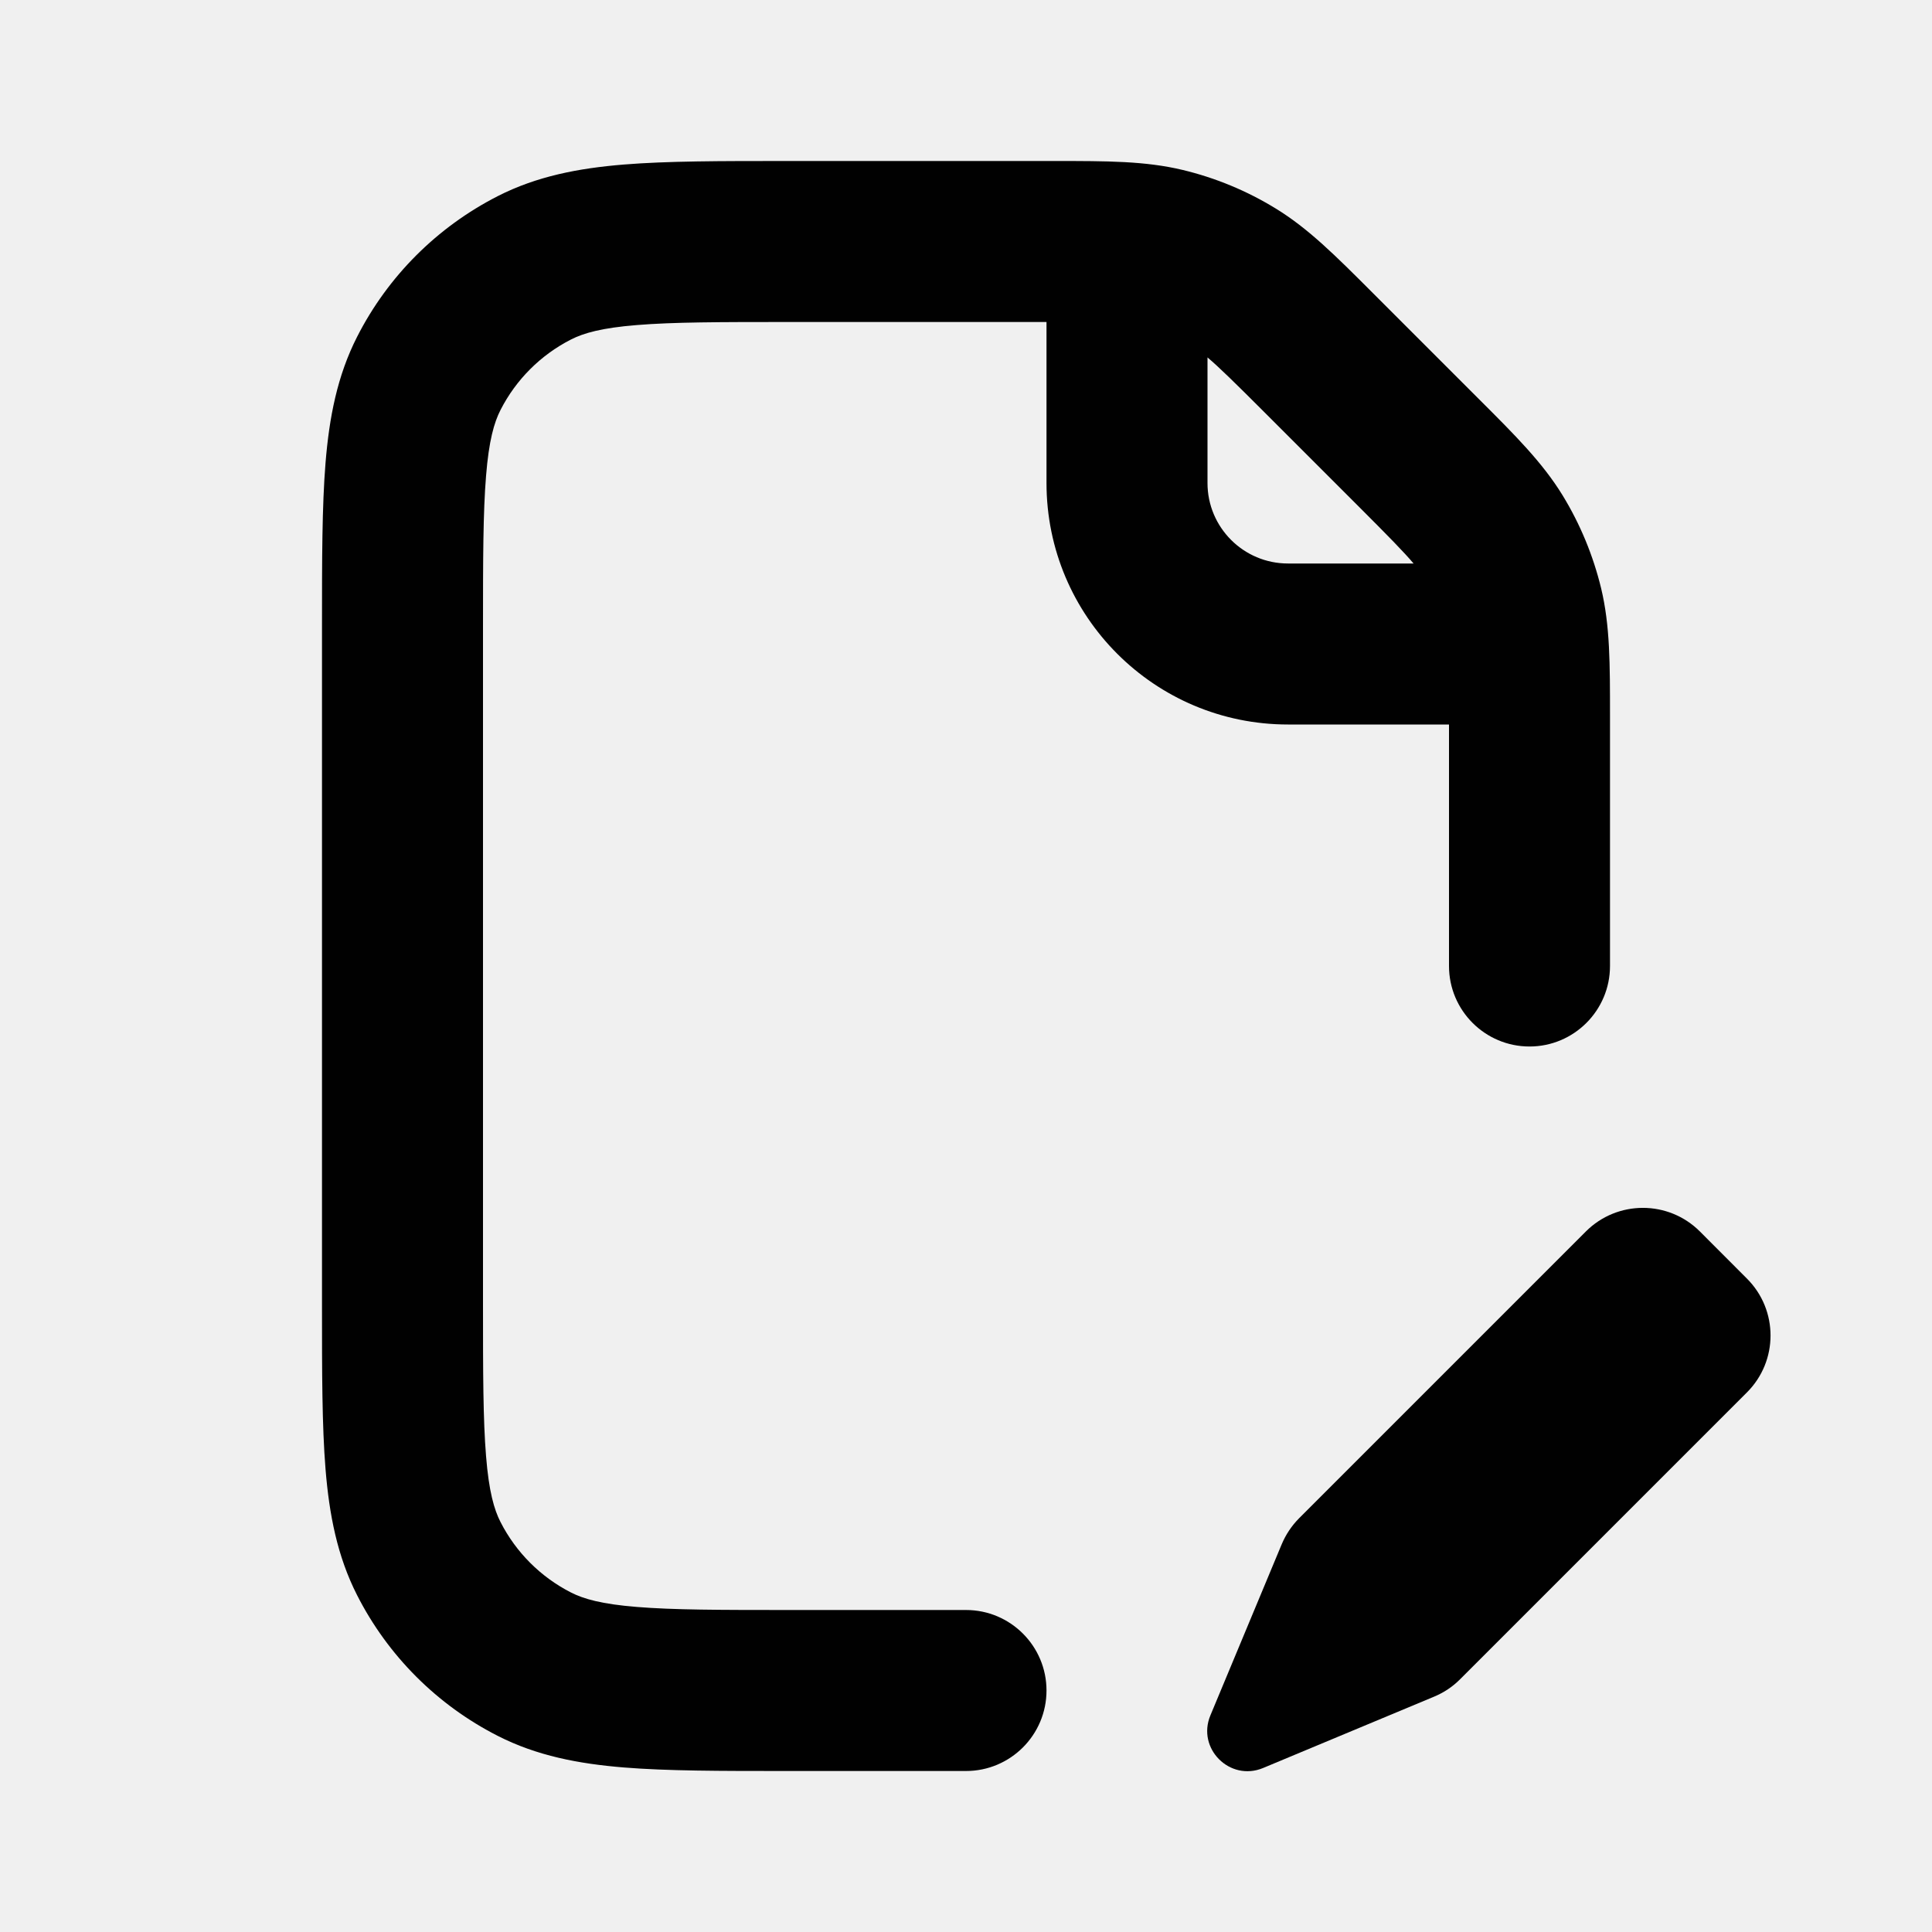
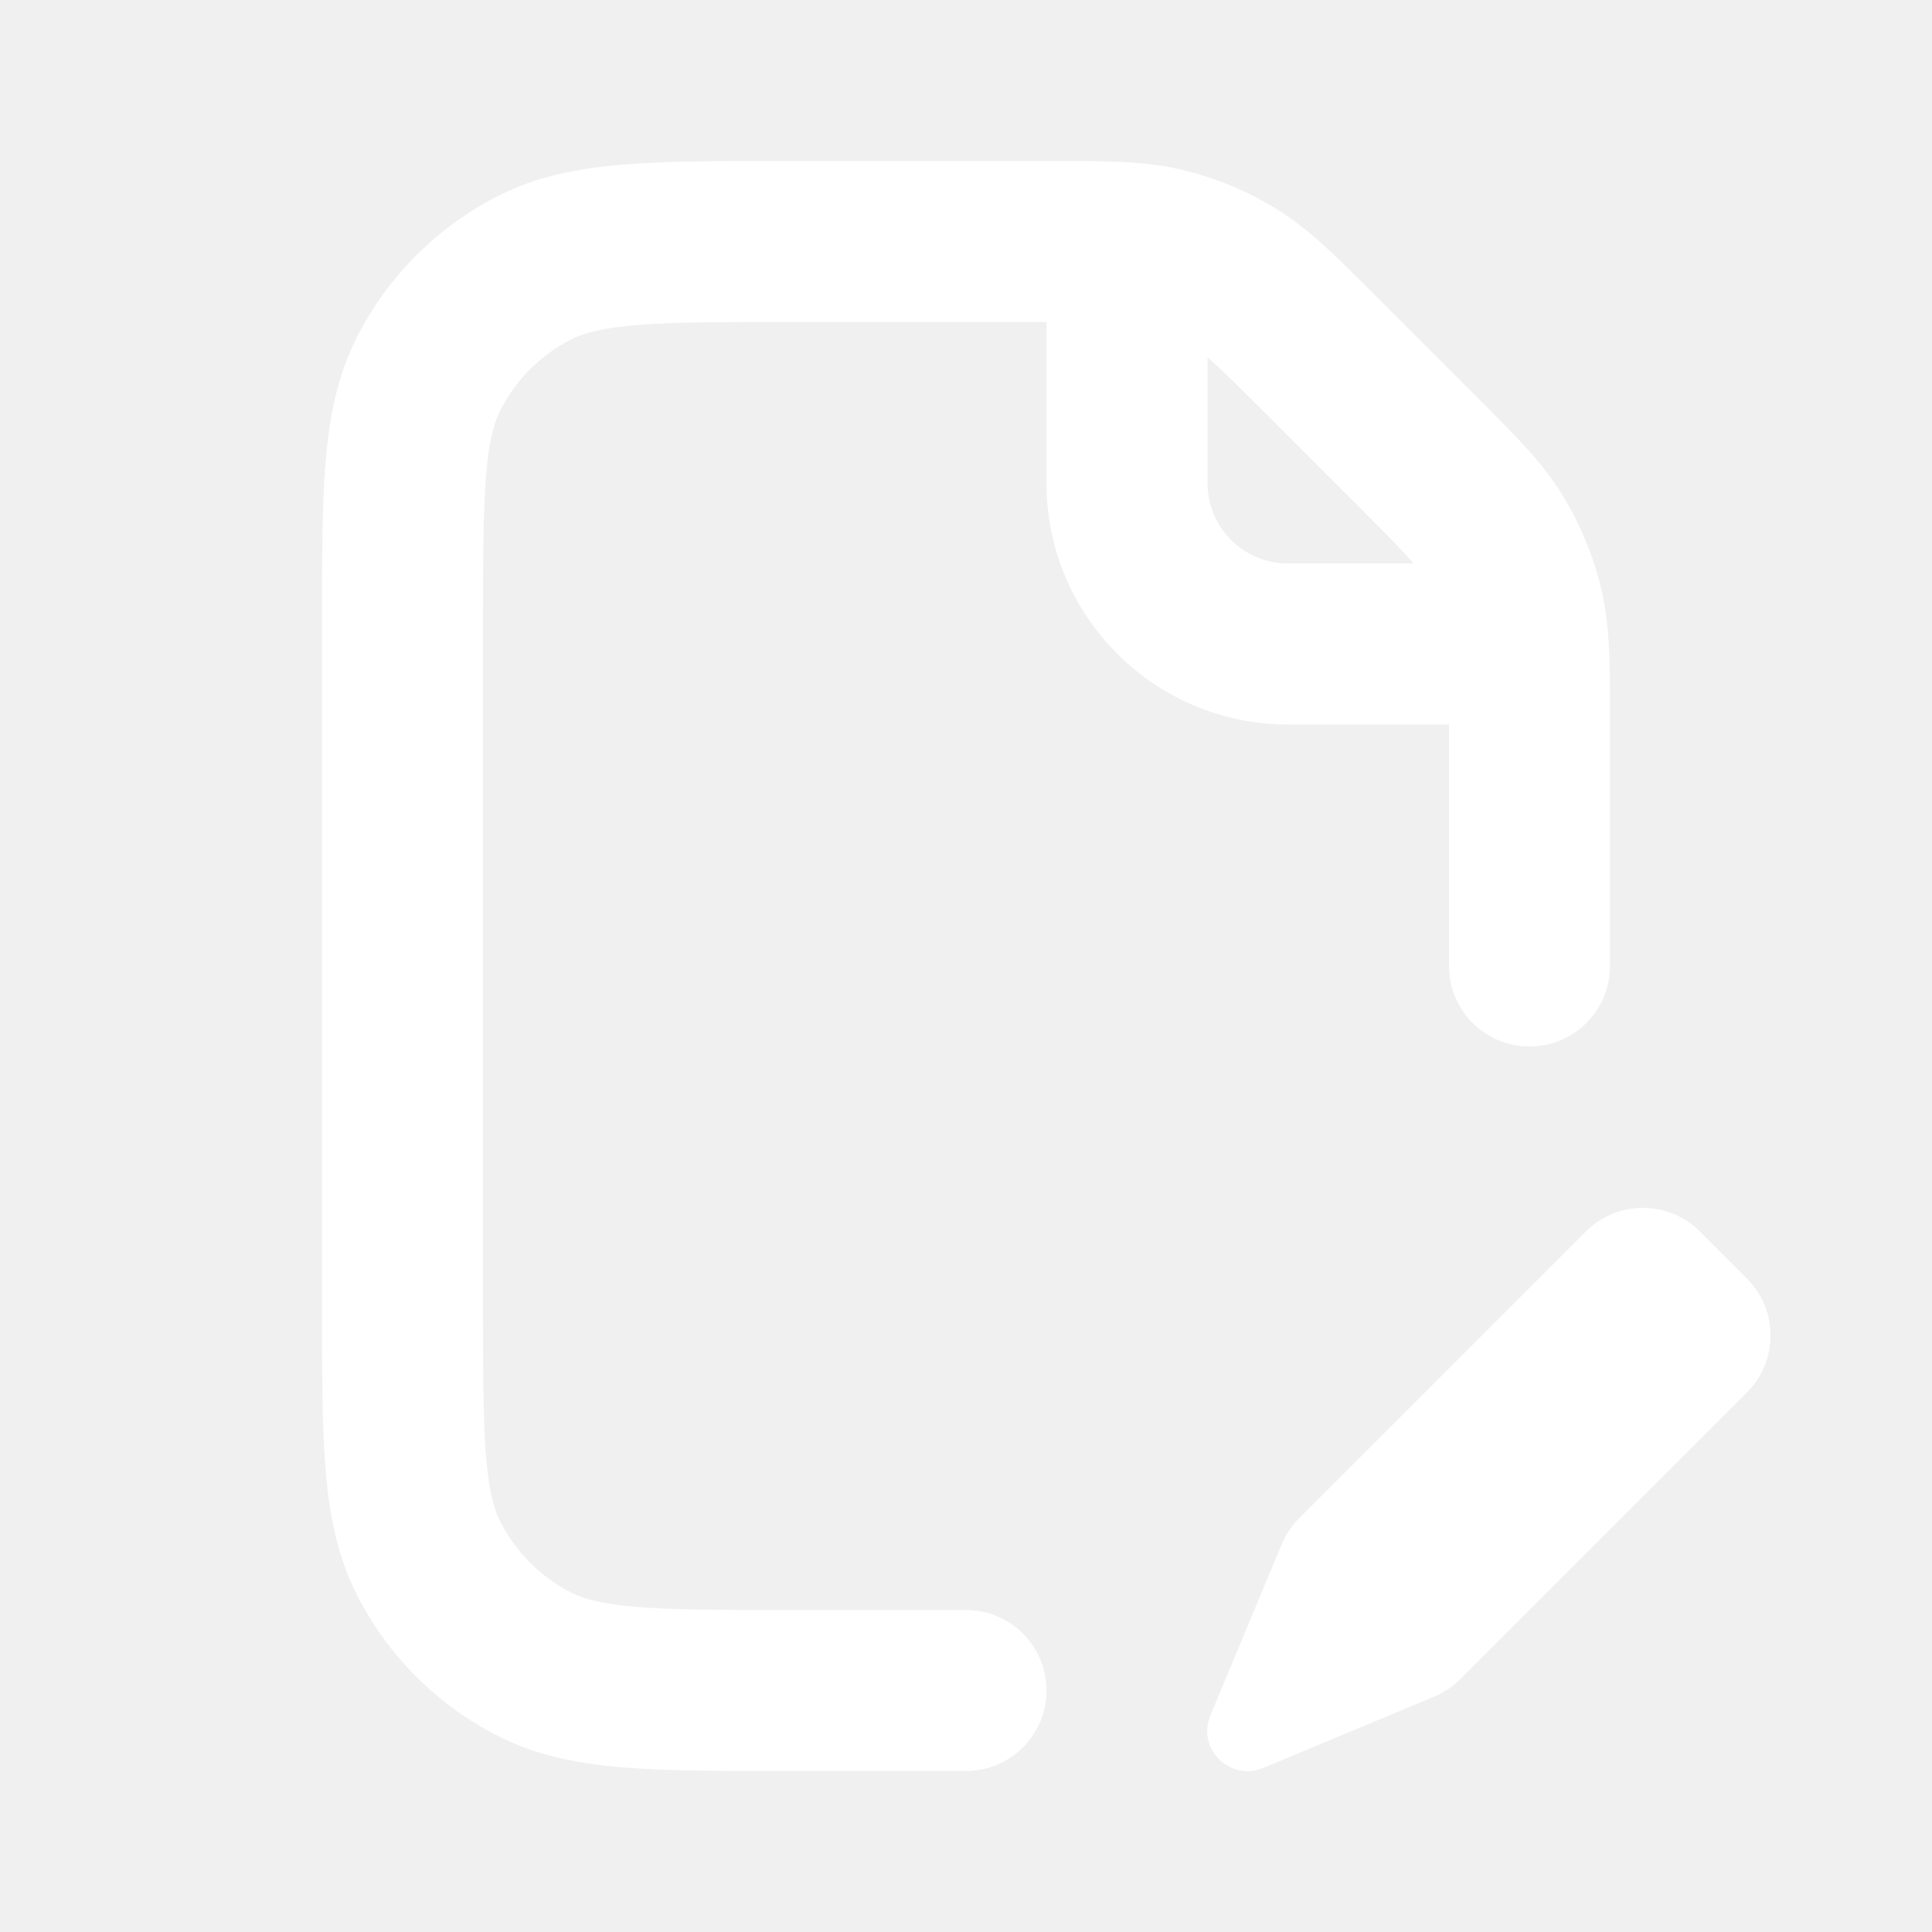
<svg xmlns="http://www.w3.org/2000/svg" width="24" height="24" viewBox="0 0 24 24" fill="none">
-   <path fill-rule="evenodd" clip-rule="evenodd" d="M13 4H9.8C8.943 4 8.361 4.001 7.911 4.038C7.473 4.073 7.248 4.138 7.092 4.218C6.716 4.41 6.41 4.716 6.218 5.092C6.138 5.248 6.073 5.473 6.038 5.911C6.001 6.361 6 6.943 6 7.8V16.2C6 17.057 6.001 17.639 6.038 18.089C6.073 18.527 6.138 18.752 6.218 18.908C6.41 19.284 6.716 19.59 7.092 19.782C7.248 19.862 7.473 19.927 7.911 19.962C8.361 19.999 8.943 20 9.8 20H12C12.552 20 13 20.448 13 21C13 21.552 12.552 22 12 22H9.759C8.954 22 8.289 22 7.748 21.956C7.186 21.91 6.669 21.811 6.184 21.564C5.431 21.181 4.819 20.569 4.436 19.816C4.189 19.331 4.09 18.814 4.044 18.252C4 17.711 4 17.046 4 16.241V7.759C4 6.954 4 6.289 4.044 5.748C4.09 5.186 4.189 4.669 4.436 4.184C4.819 3.431 5.431 2.82 6.184 2.436C6.669 2.189 7.186 2.09 7.748 2.044C8.289 2 8.954 2 9.759 2L13.114 2C13.749 2 14.228 2 14.691 2.111C15.099 2.209 15.489 2.37 15.847 2.59C16.253 2.838 16.592 3.178 17.041 3.627L18.373 4.959C18.823 5.408 19.162 5.747 19.411 6.153C19.63 6.511 19.791 6.901 19.89 7.309C20.001 7.772 20 8.251 20 8.886L20 12C20 12.552 19.552 13 19 13C18.448 13 18 12.552 18 12V9H16C14.343 9 13 7.657 13 6V4ZM17.56 7C17.44 6.858 17.248 6.662 16.887 6.301L15.699 5.113C15.338 4.752 15.142 4.56 15 4.44V6C15 6.552 15.448 7 16 7H17.56Z" fill="#010101" />
-   <path d="M15.922 19.183L15.036 21.309C14.864 21.721 15.278 22.134 15.69 21.963L17.816 21.076C17.936 21.026 18.046 20.953 18.138 20.86L21.701 17.297C22.092 16.907 22.092 16.273 21.701 15.883L21.116 15.297C20.725 14.907 20.092 14.907 19.701 15.297L16.138 18.86C16.046 18.953 15.973 19.062 15.922 19.183Z" fill="#010101" />
+   <path fill-rule="evenodd" clip-rule="evenodd" d="M13 4H9.8C8.943 4 8.361 4.001 7.911 4.038C7.473 4.073 7.248 4.138 7.092 4.218C6.716 4.41 6.41 4.716 6.218 5.092C6.138 5.248 6.073 5.473 6.038 5.911C6.001 6.361 6 6.943 6 7.8V16.2C6 17.057 6.001 17.639 6.038 18.089C6.073 18.527 6.138 18.752 6.218 18.908C6.41 19.284 6.716 19.59 7.092 19.782C7.248 19.862 7.473 19.927 7.911 19.962C8.361 19.999 8.943 20 9.8 20H12C12.552 20 13 20.448 13 21C13 21.552 12.552 22 12 22H9.759C8.954 22 8.289 22 7.748 21.956C7.186 21.91 6.669 21.811 6.184 21.564C5.431 21.181 4.819 20.569 4.436 19.816C4.189 19.331 4.09 18.814 4.044 18.252C4 17.711 4 17.046 4 16.241V7.759C4 6.954 4 6.289 4.044 5.748C4.09 5.186 4.189 4.669 4.436 4.184C4.819 3.431 5.431 2.82 6.184 2.436C6.669 2.189 7.186 2.09 7.748 2.044C8.289 2 8.954 2 9.759 2L13.114 2C13.749 2 14.228 2 14.691 2.111C15.099 2.209 15.489 2.37 15.847 2.59C16.253 2.838 16.592 3.178 17.041 3.627L18.373 4.959C18.823 5.408 19.162 5.747 19.411 6.153C19.63 6.511 19.791 6.901 19.89 7.309C20.001 7.772 20 8.251 20 8.886L20 12C20 12.552 19.552 13 19 13C18.448 13 18 12.552 18 12V9H16C14.343 9 13 7.657 13 6V4ZM17.56 7C17.44 6.858 17.248 6.662 16.887 6.301L15.699 5.113C15.338 4.752 15.142 4.56 15 4.44V6C15 6.552 15.448 7 16 7H17.56Z" fill="white" />
+   <path d="M15.922 19.183L15.036 21.309C14.864 21.721 15.278 22.134 15.69 21.963L17.816 21.076C17.936 21.026 18.046 20.953 18.138 20.86L21.701 17.297C22.092 16.907 22.092 16.273 21.701 15.883L21.116 15.297C20.725 14.907 20.092 14.907 19.701 15.297L16.138 18.86C16.046 18.953 15.973 19.062 15.922 19.183Z" fill="white" />
</svg>
